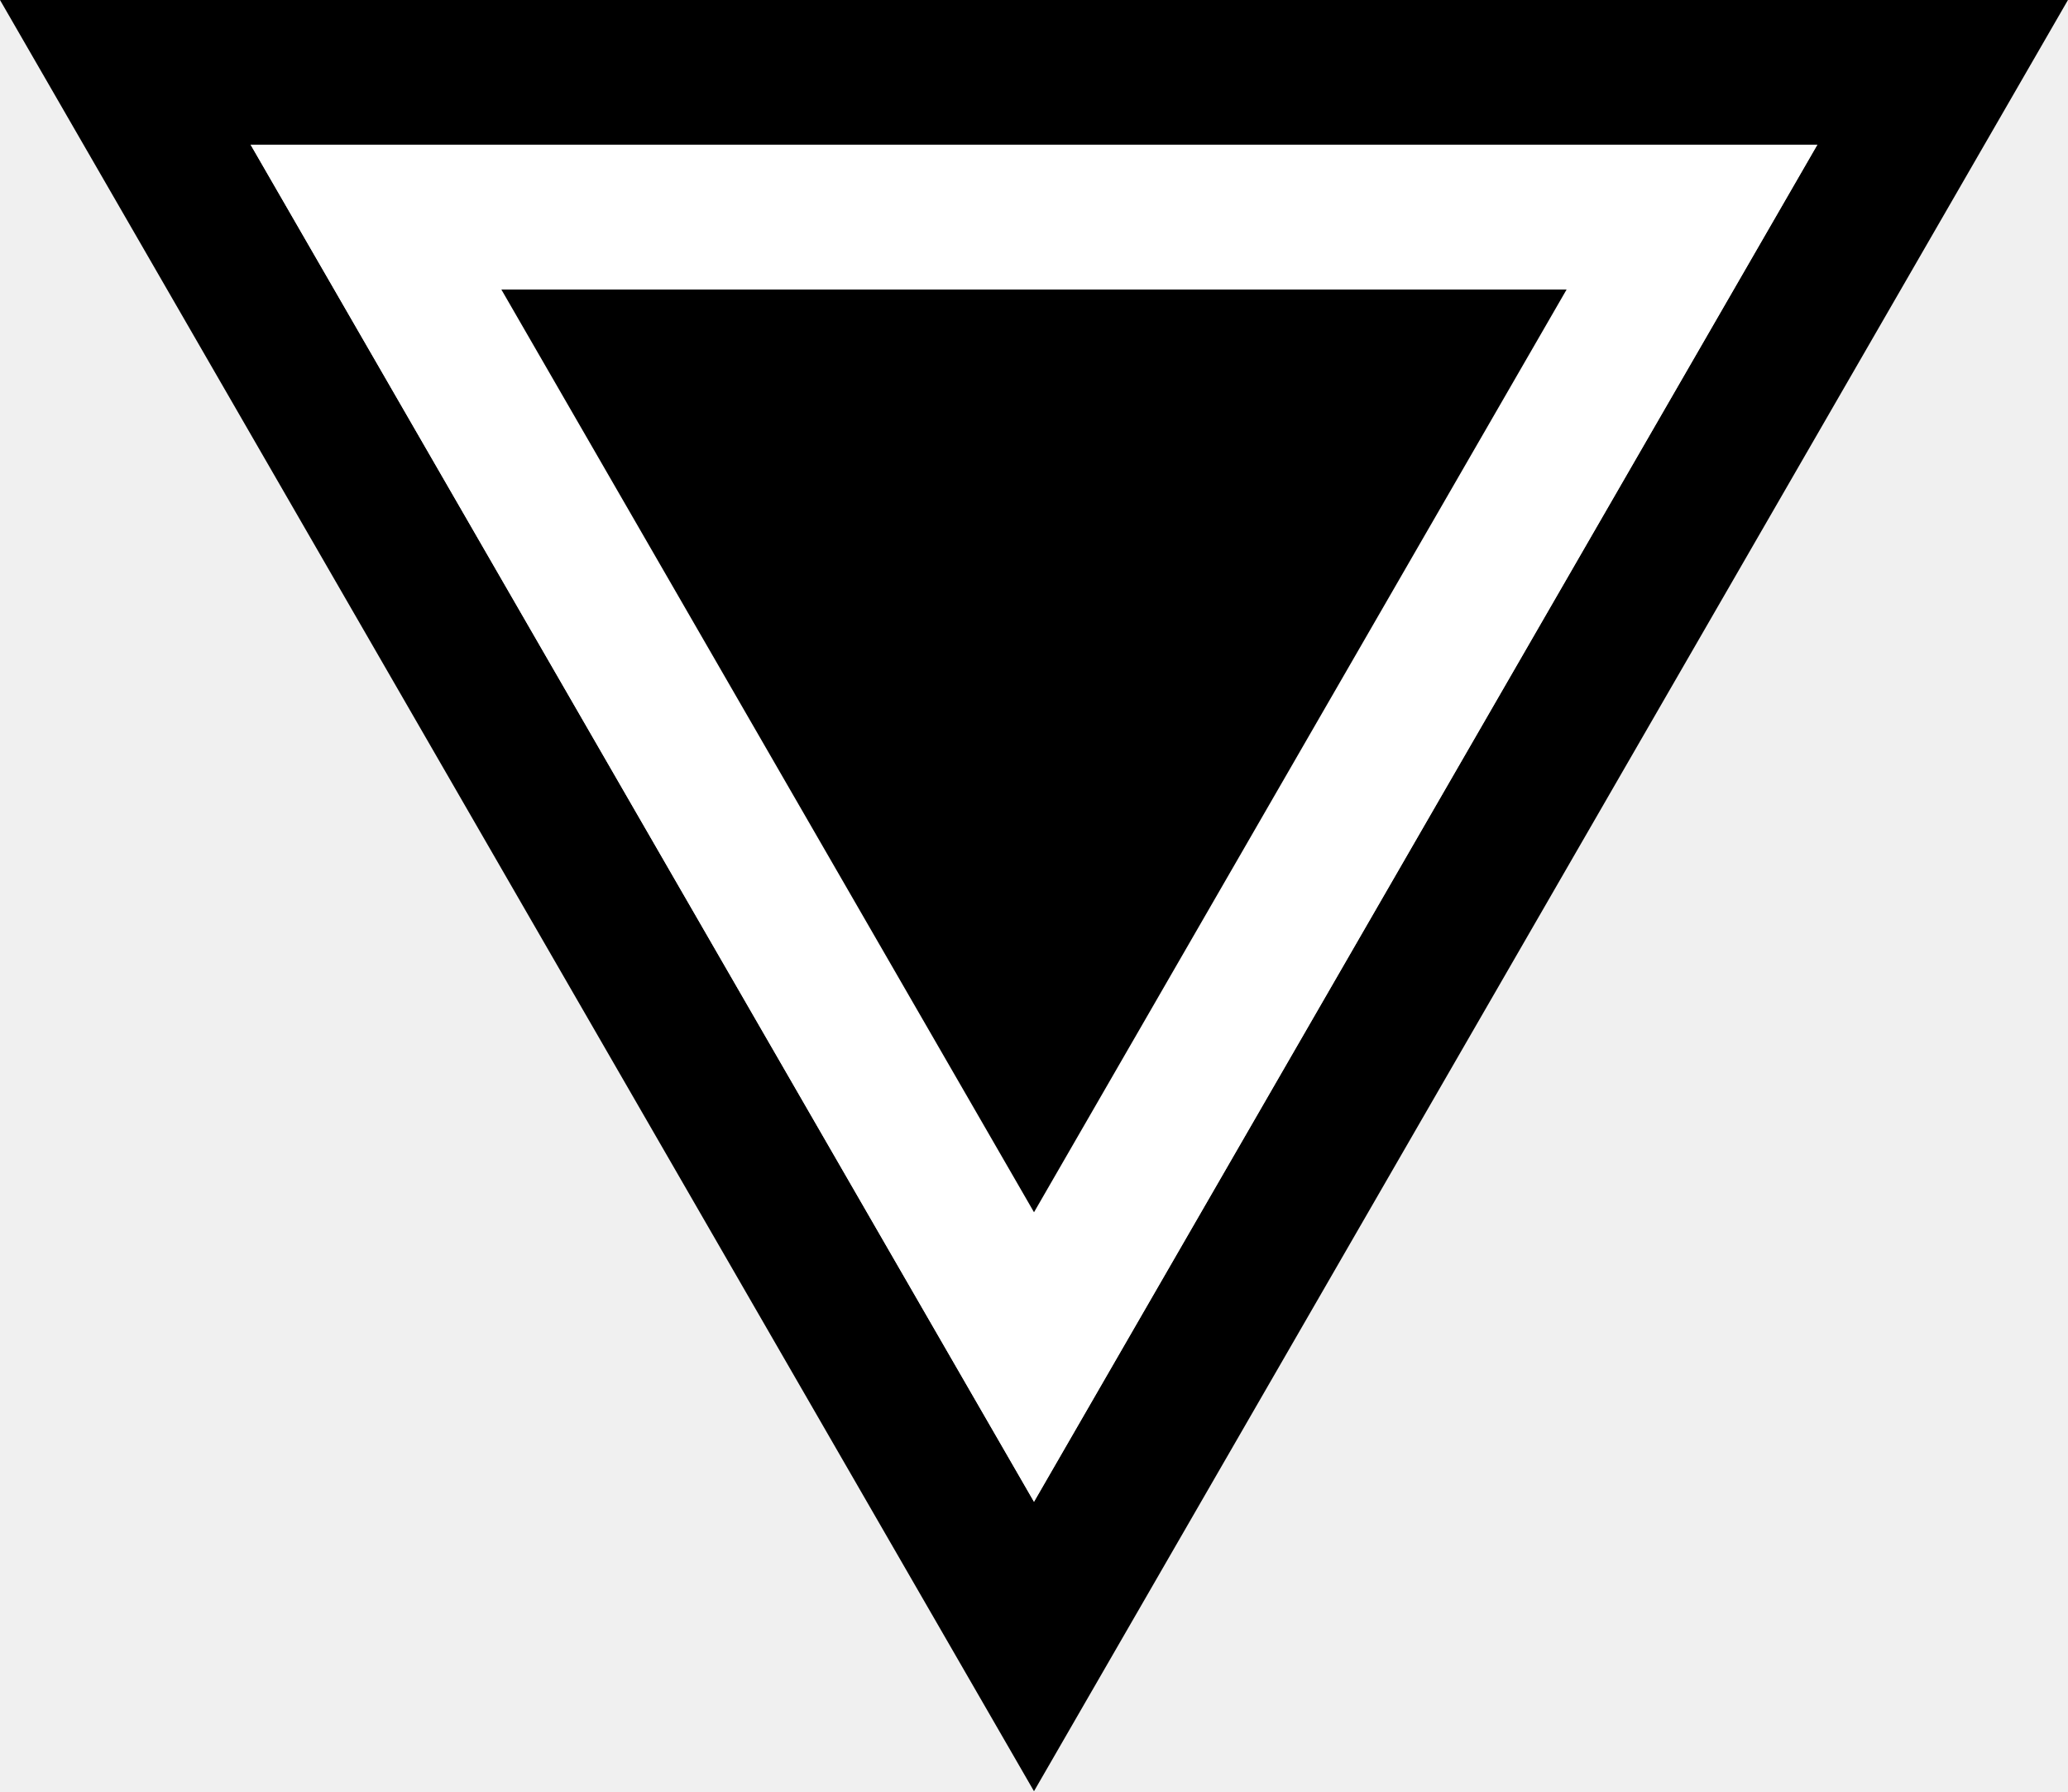
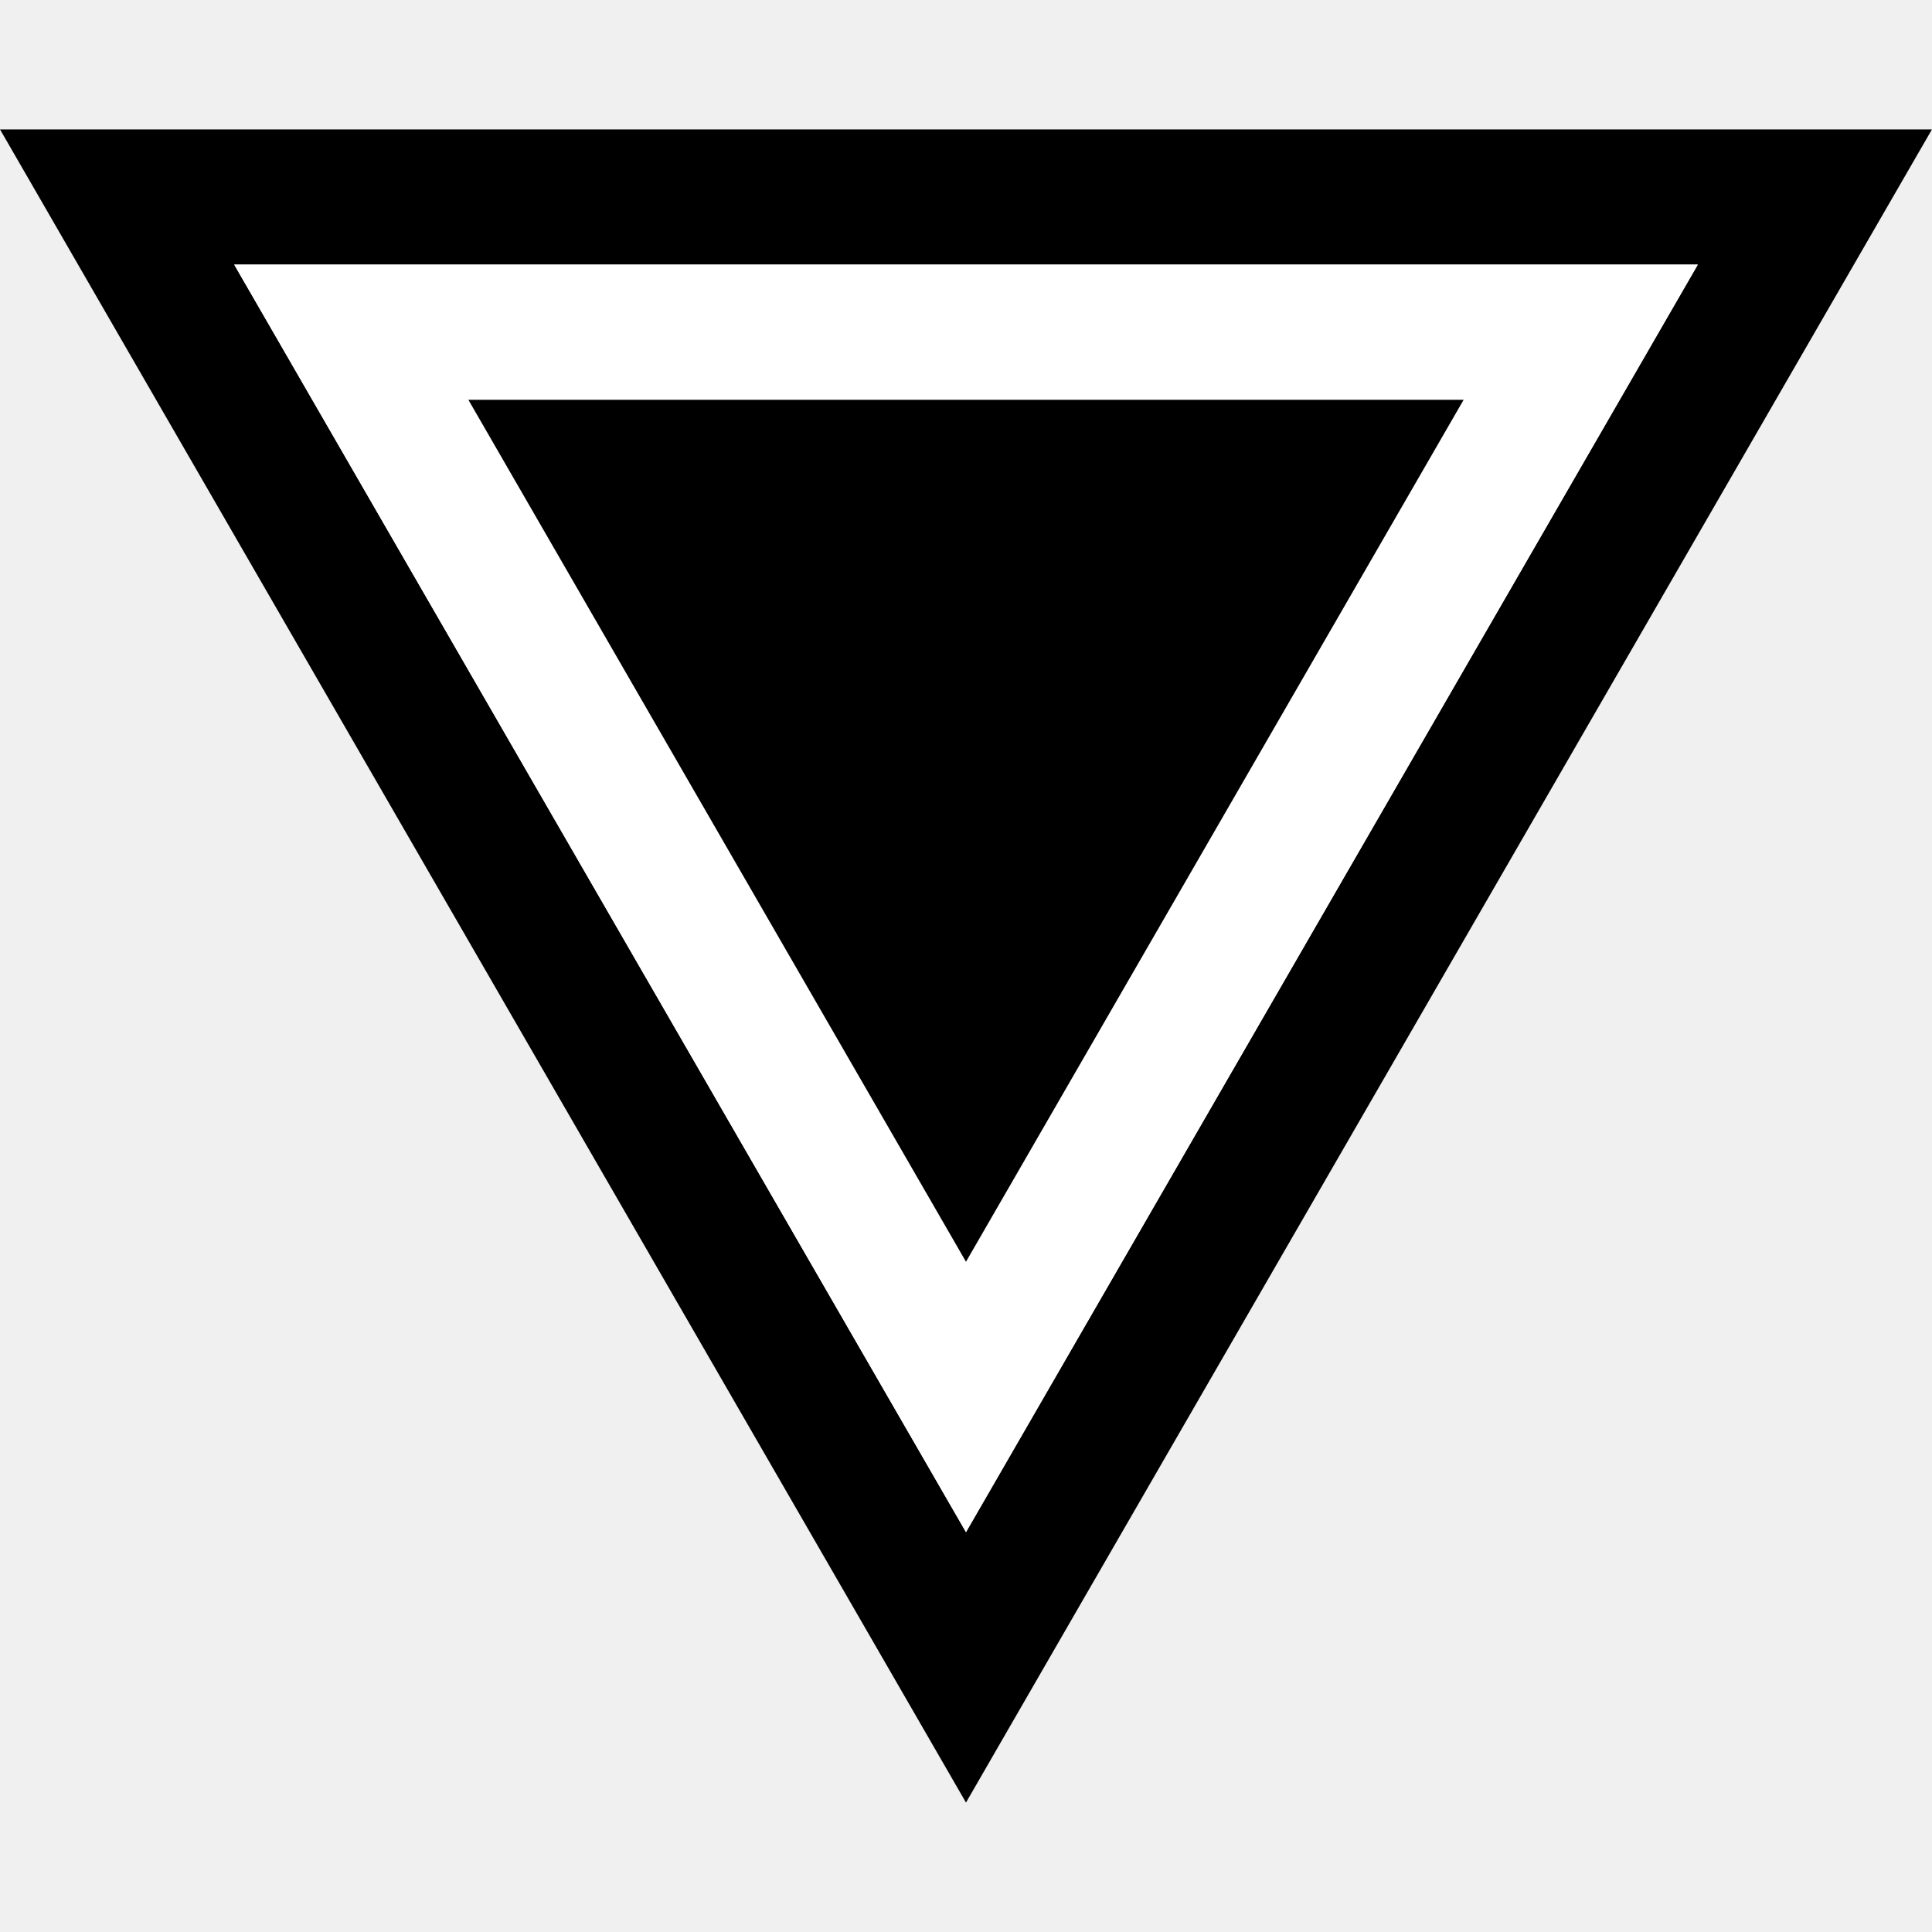
- <svg xmlns="http://www.w3.org/2000/svg" viewBox="0 0 114.315 99">
+ <svg xmlns="http://www.w3.org/2000/svg" viewBox="0 0 120.002 120">
  <defs>
    <style>
            .cls-2 {
            fill: #fff;
            }
        </style>
  </defs>
  <g>
-     <path d="M100.459,8l-43.3,75L13.856,8h86.6m13.856-8H0L6.928,12l43.3,75,6.929,12,6.928-12,43.3-75,6.928-12Z" />
-     <g>
-       <polygon points="20.784 12 93.531 12 57.158 75 20.784 12" />
-       <path class="cls-2" d="M86.6,16,57.158,67,27.713,16H86.6m13.856-8h-86.6l43.3,75,43.3-75Z" />
-     </g>
+     <path d="M105.459,16.435,60,95.167,14.546,16.435h90.909M120,8.037H0l7.273,12.6L52.728,99.366,60,111.963l7.272-12.6,45.455-78.732L120,8.037Z" />
+     <polygon points="21.818 20.634 98.186 20.634 60.003 86.769 21.818 20.634" />
+     <path class="cls-2" d="M90.91,24.833,60,78.371,29.092,24.833H90.91m14.545-8.4H14.546L60,95.167Z" />
  </g>
</svg>
